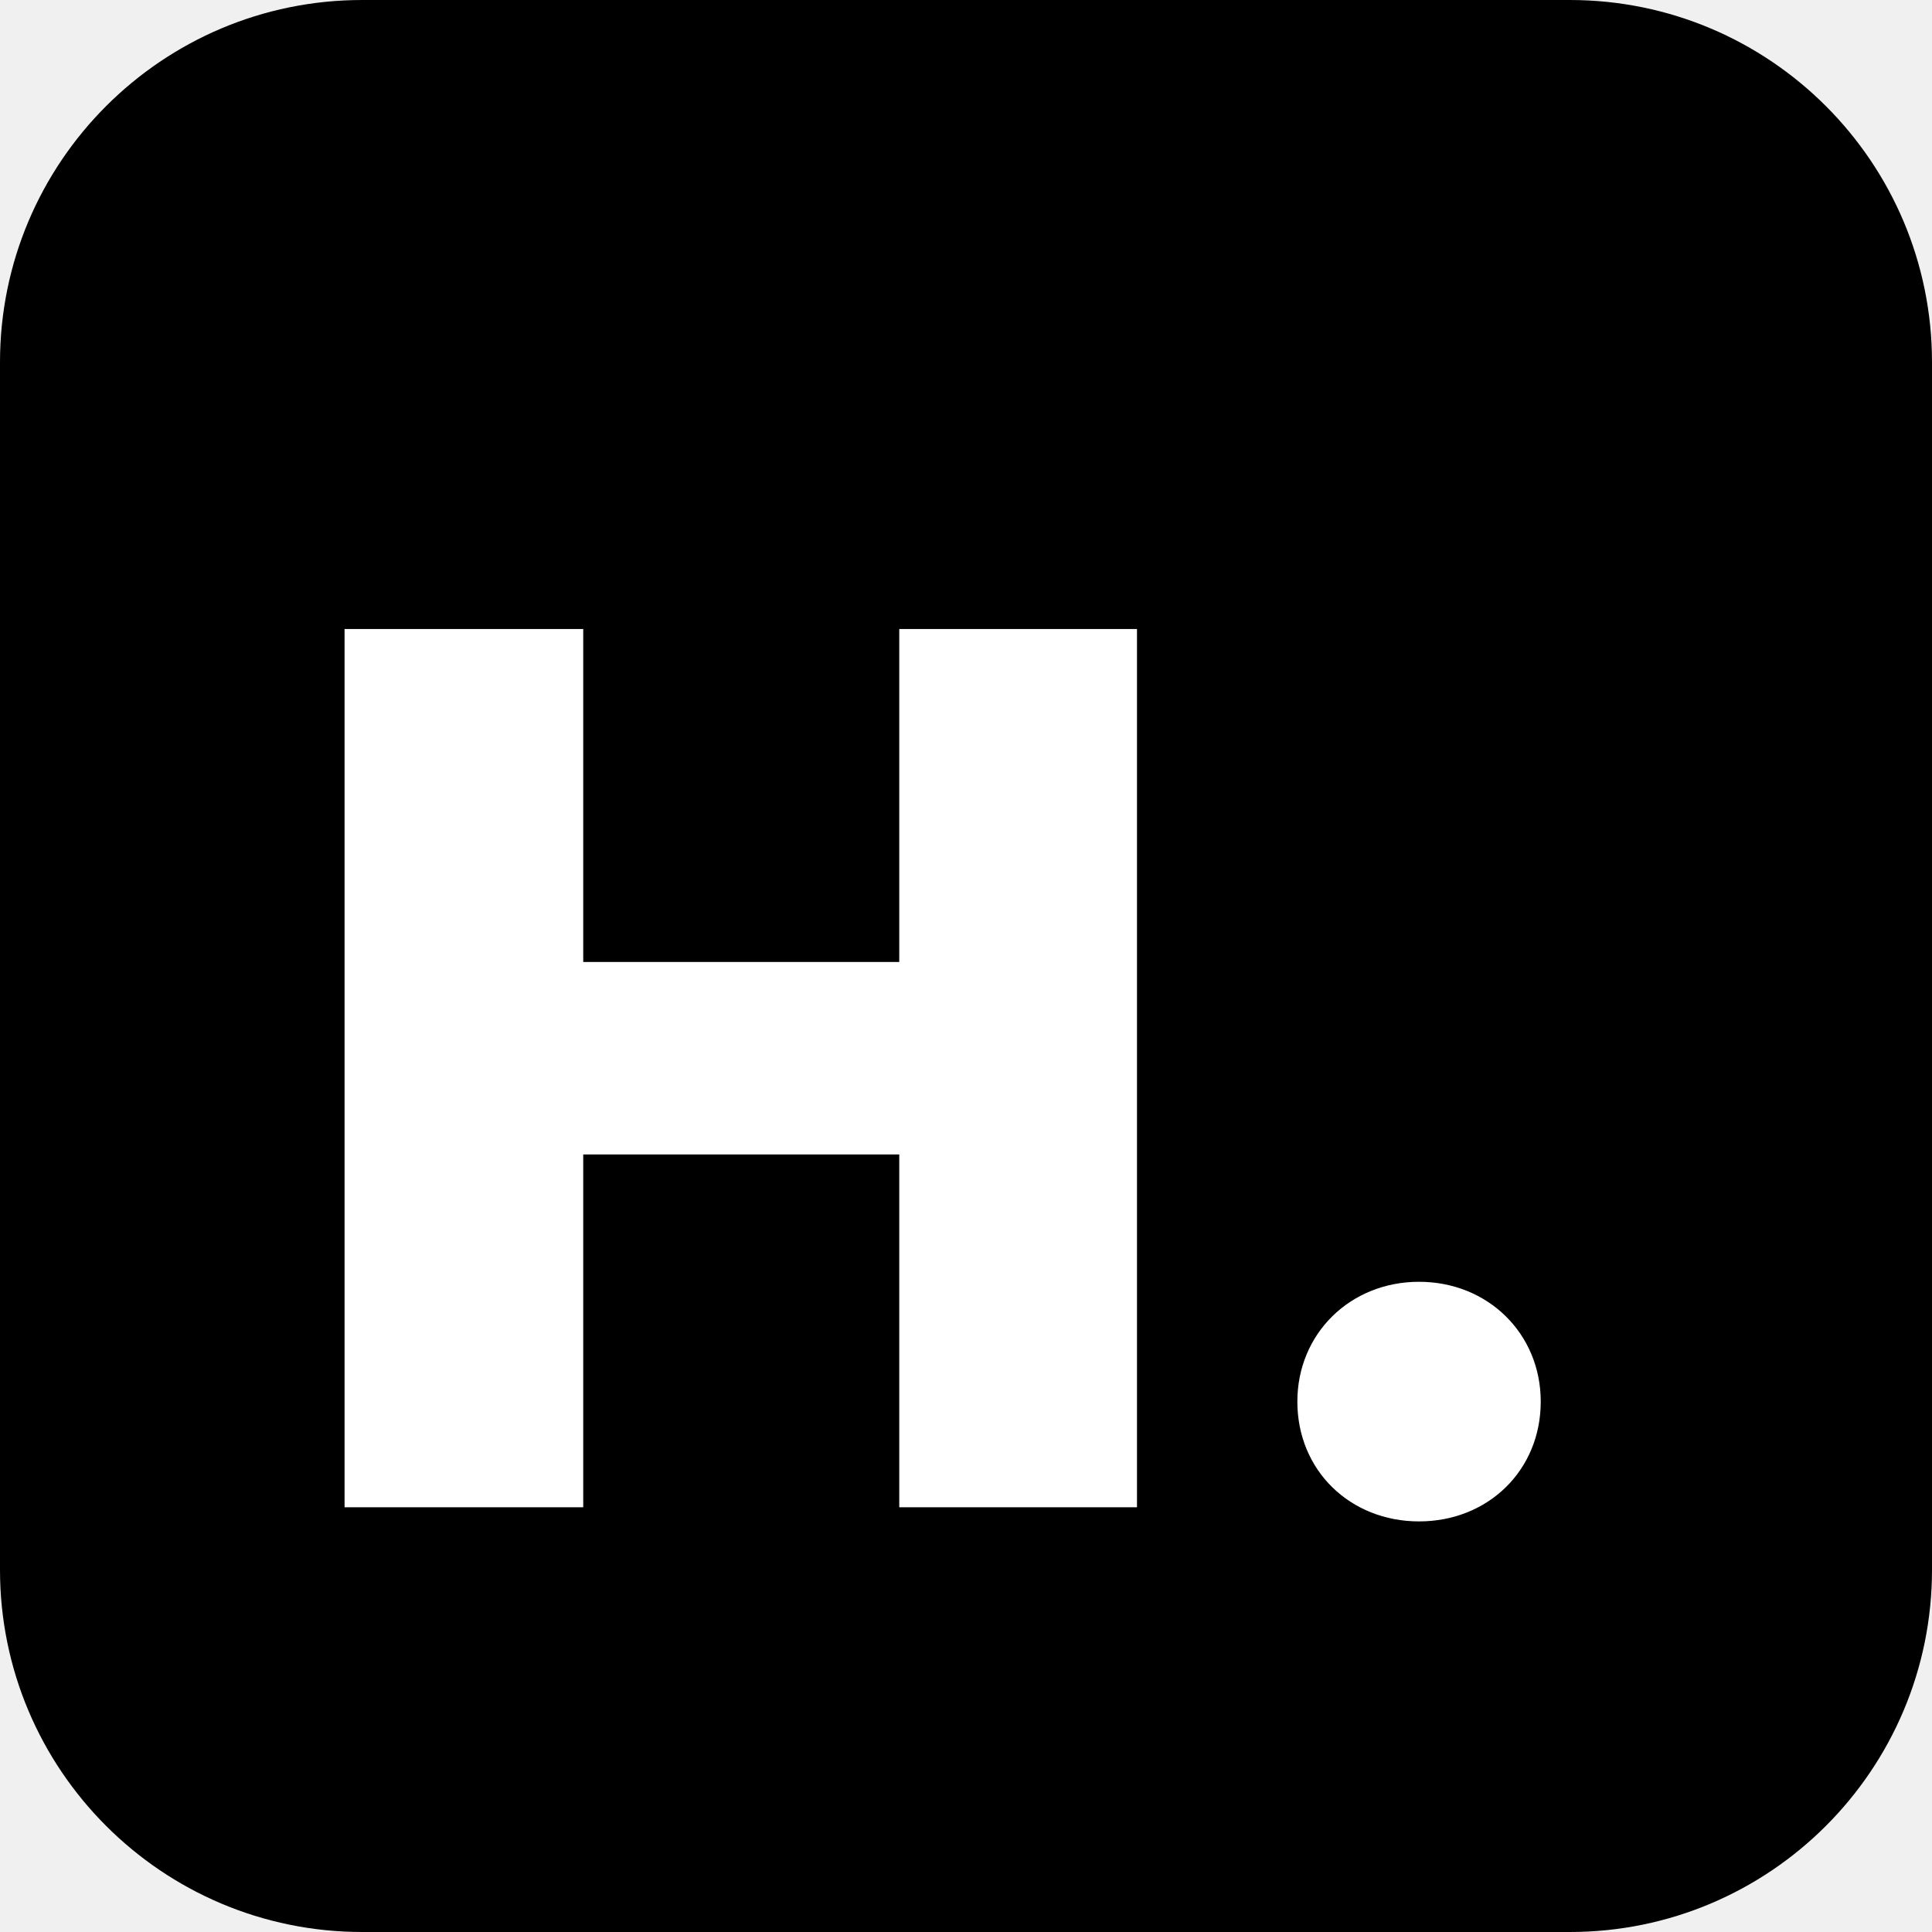
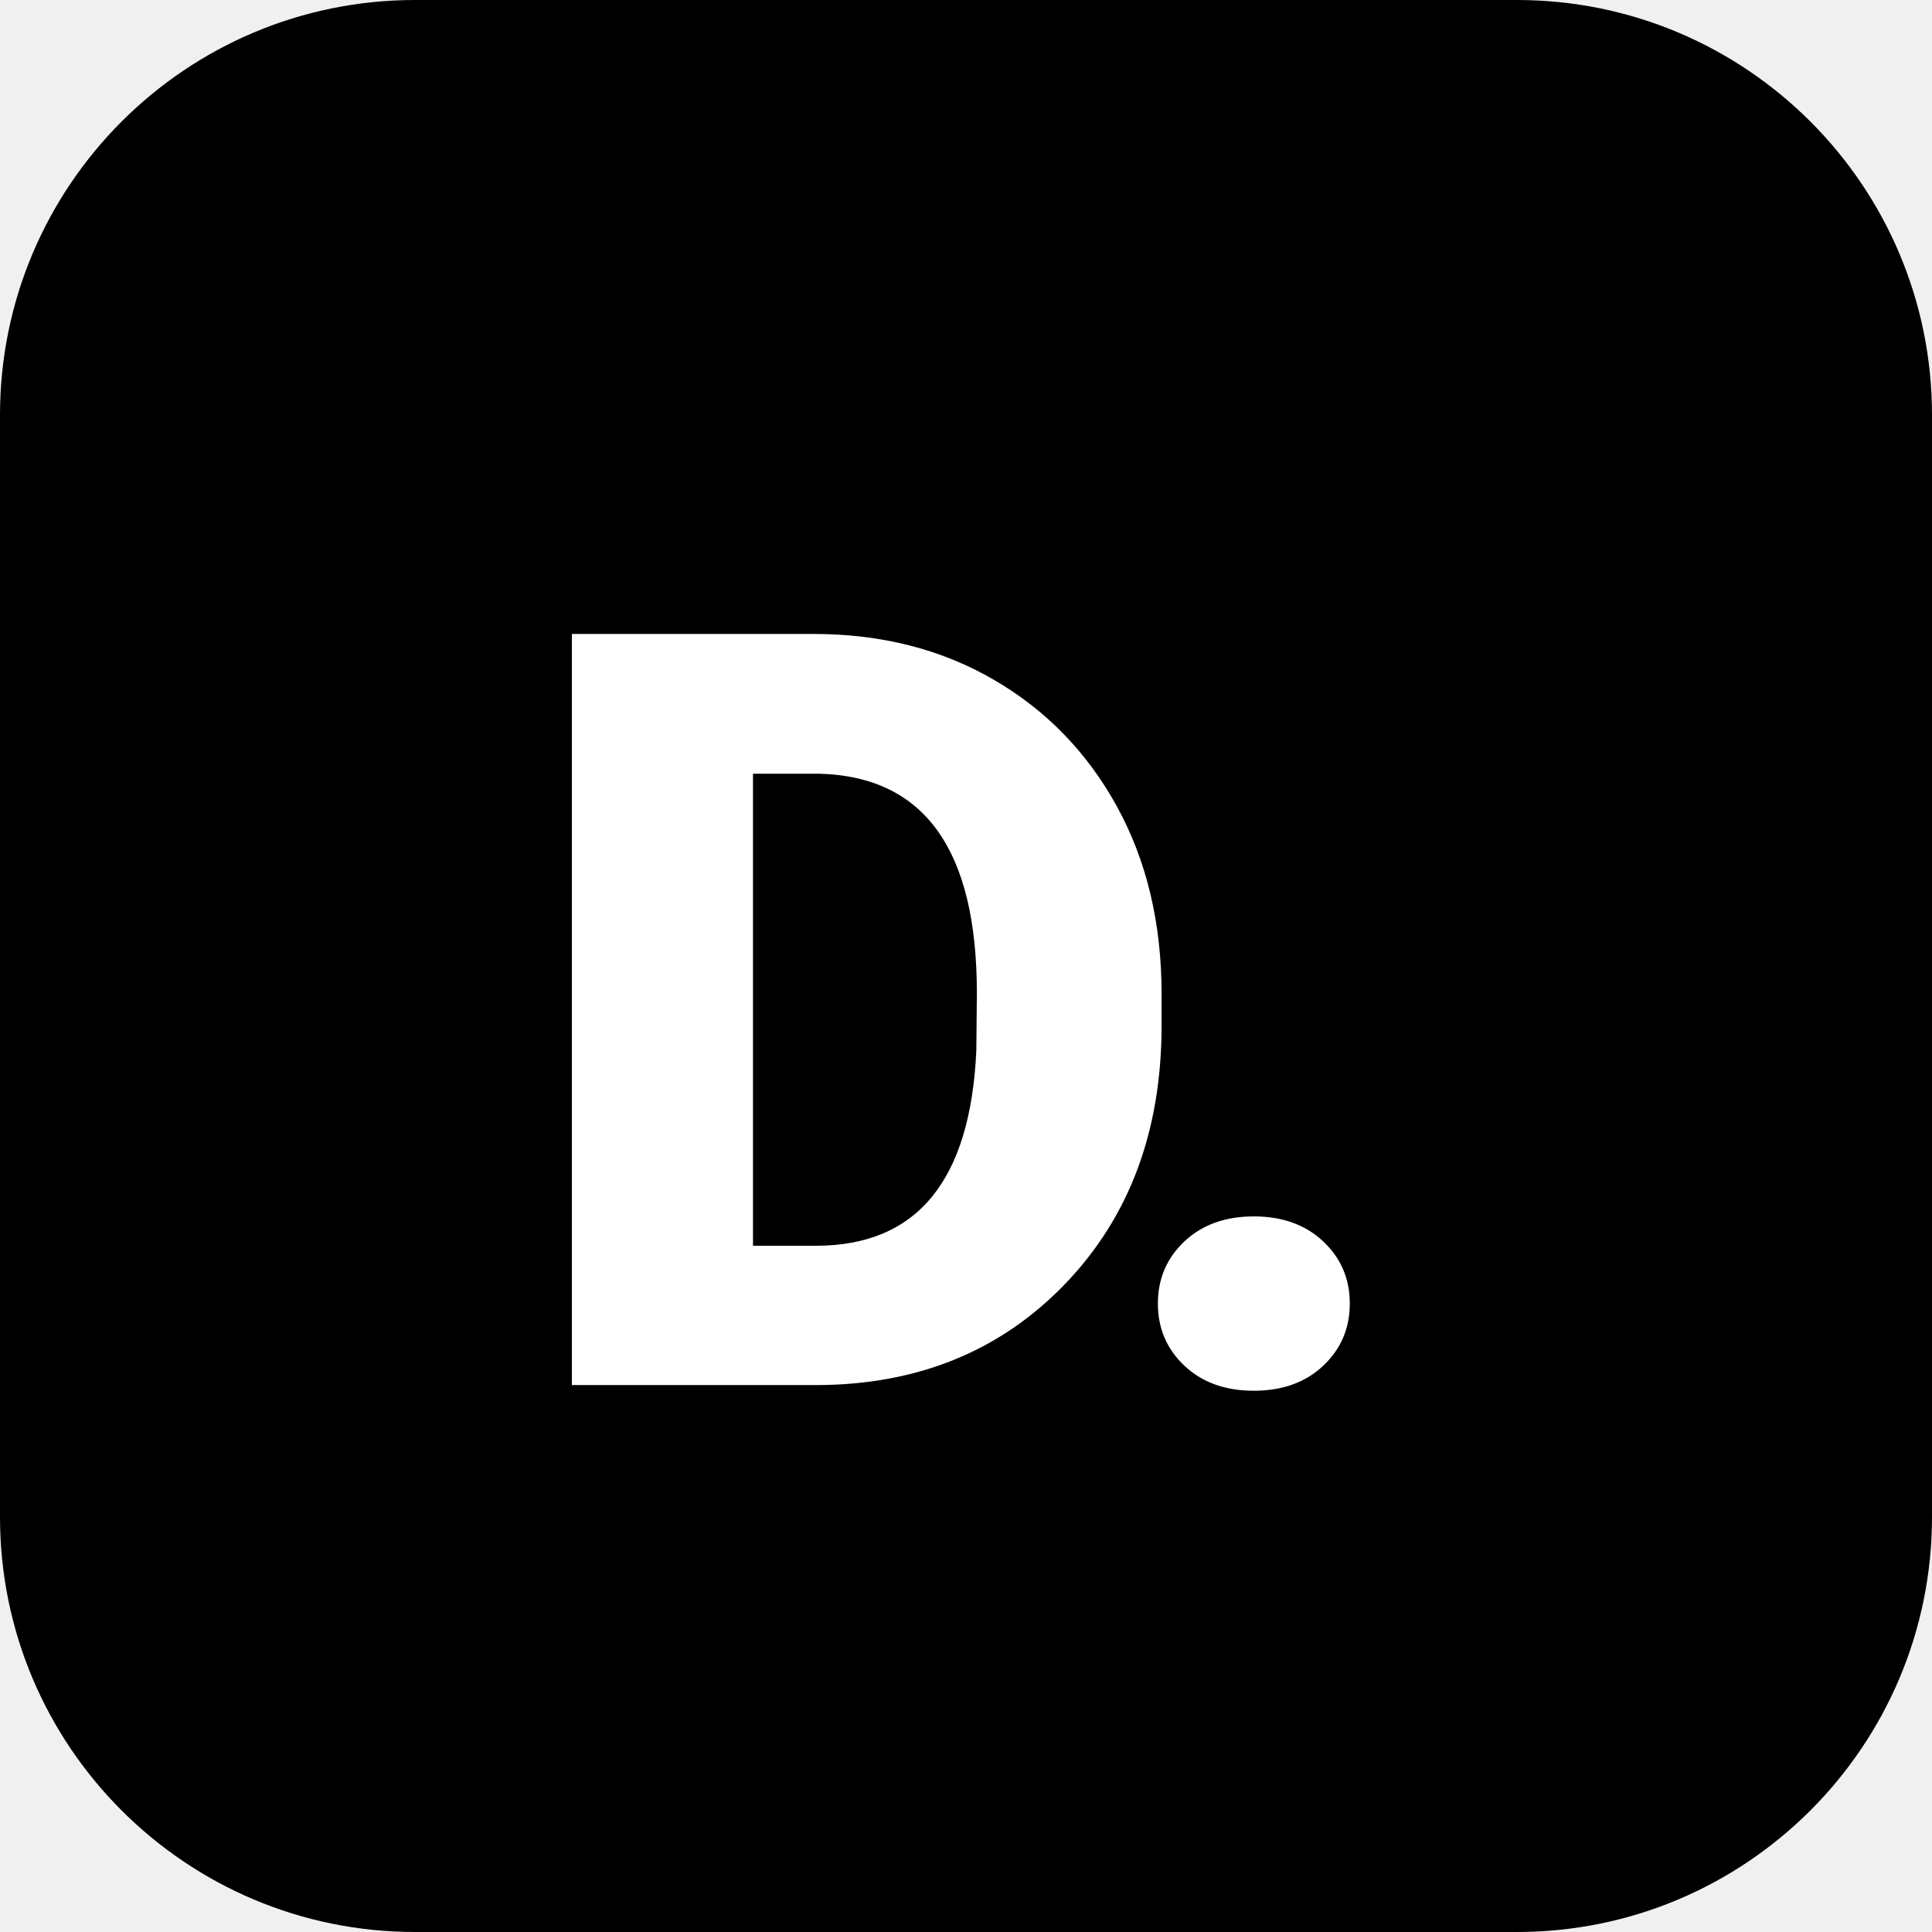
- <svg xmlns="http://www.w3.org/2000/svg" viewBox="0 0 32 32">
-   <rect width="32" height="32" rx="6" fill="#000000" />
-   <text x="50%" y="54%" font-family="system-ui, -apple-system, sans-serif" font-weight="900" font-size="20" fill="#ffffff" text-anchor="middle" dominant-baseline="middle">
-     H.
-   </text>
+ <svg xmlns="http://www.w3.org/2000/svg" viewBox="0 0 512 512" width="512" height="512">
+   <rect width="512" height="512" rx="110" fill="#000000" />
+   <text x="50%" y="53%" font-family="-apple-system, BlinkMacSystemFont, 'Segoe UI', Roboto, Helvetica, Arial, sans-serif, 'Apple Color Emoji', 'Segoe UI Emoji', 'Segoe UI Symbol'" font-weight="900" font-size="280" fill="#ffffff" text-anchor="middle" dominant-baseline="central" letter-spacing="-10">D.</text>
</svg>
